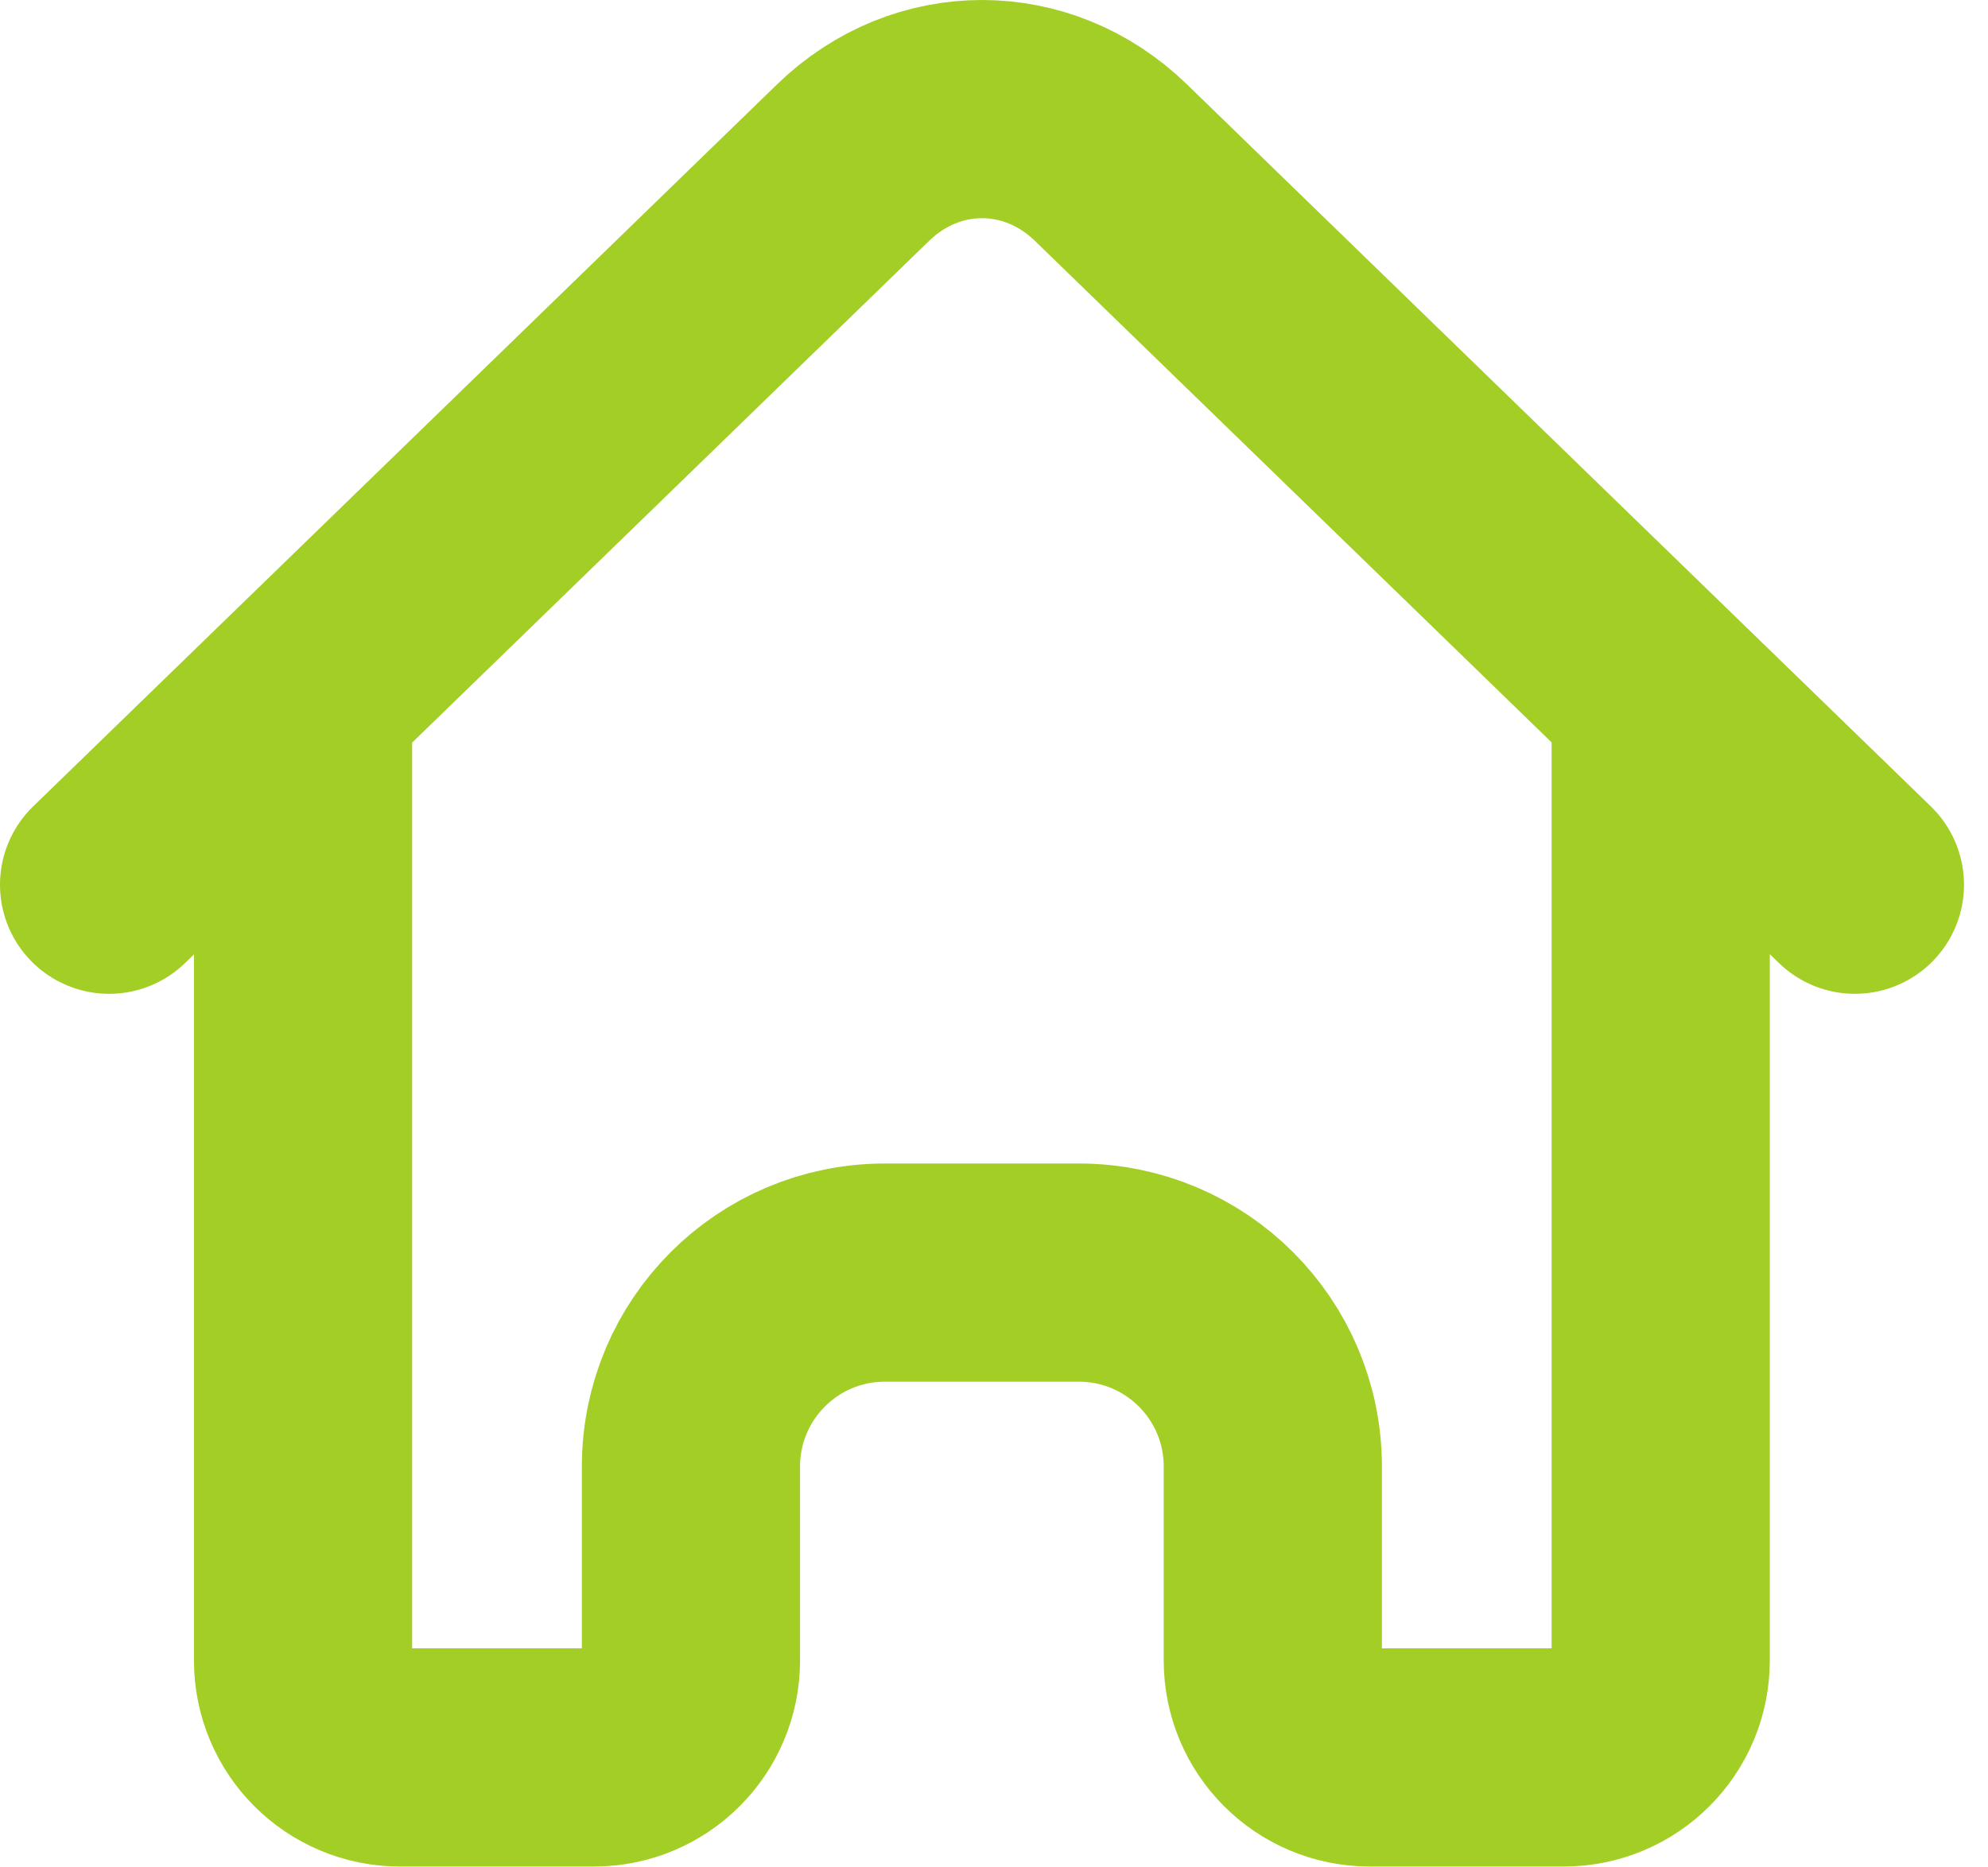
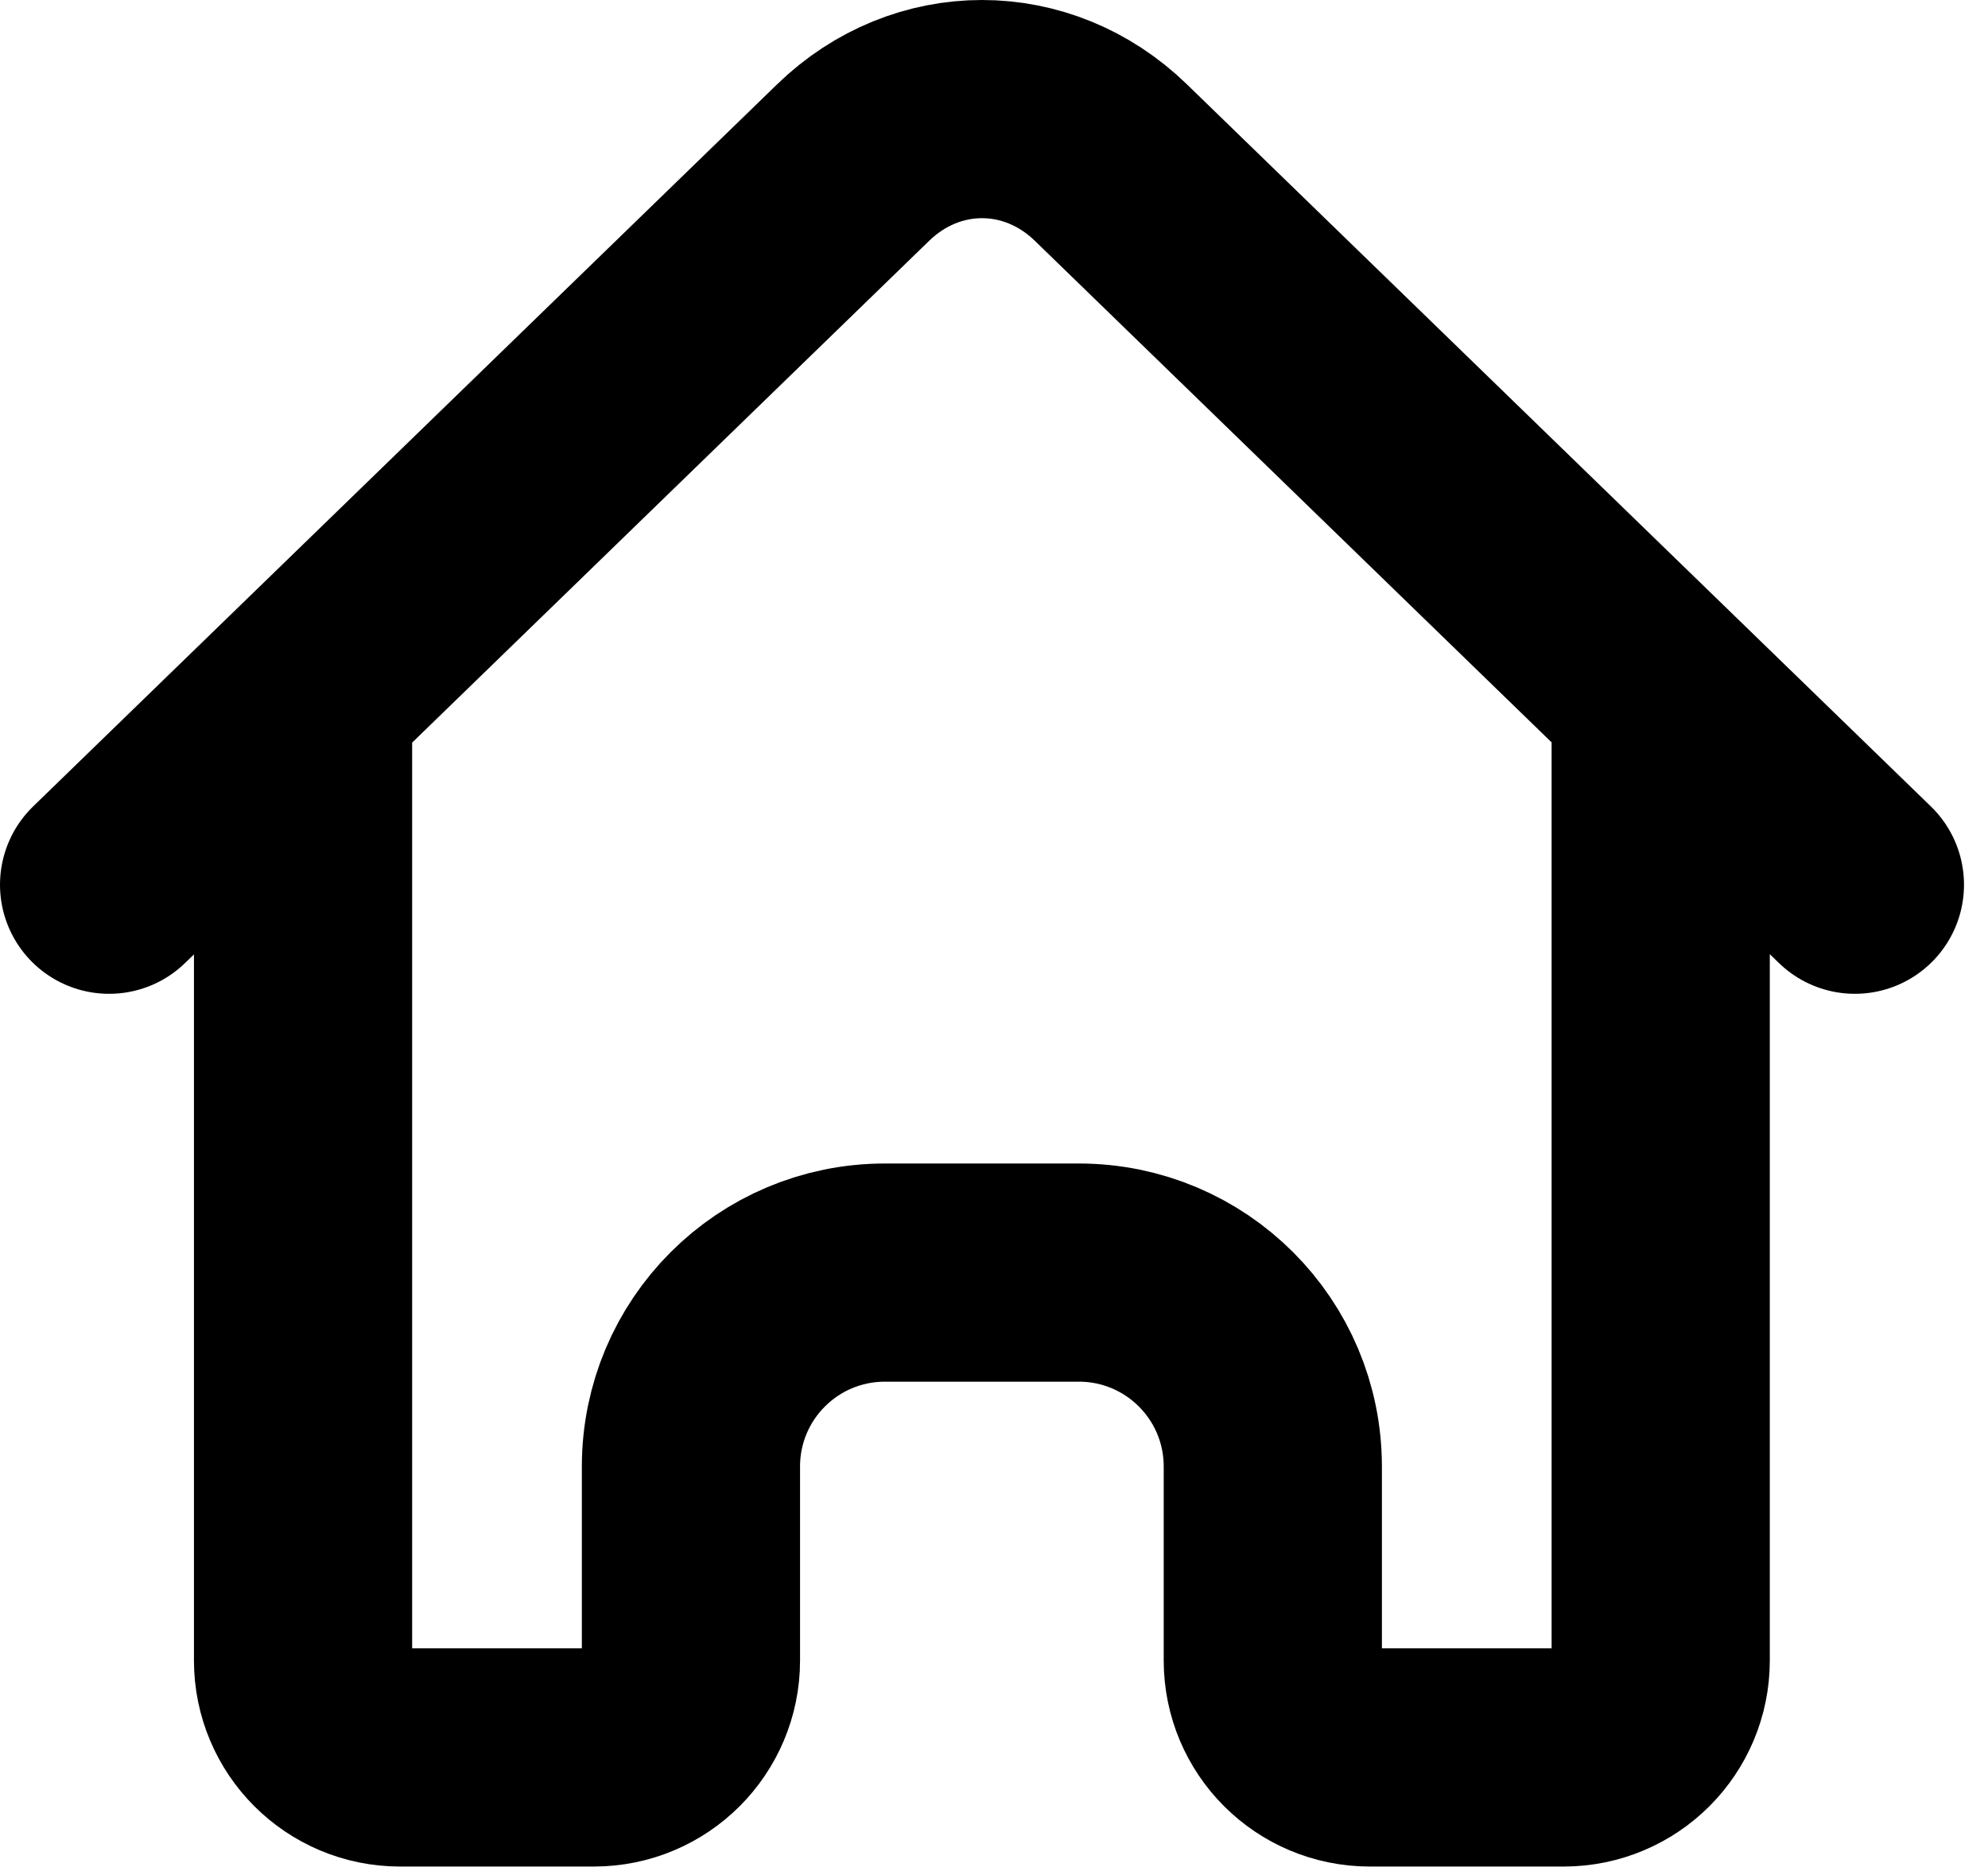
<svg xmlns="http://www.w3.org/2000/svg" width="82" height="77" viewBox="0 0 82 77" fill="none">
-   <path d="M68.5 29.375V68.495C68.5 70.705 66.71 72.495 64.5 72.495H56.5C54.29 72.495 52.5 70.705 52.5 68.495V60.495C52.5 56.075 48.92 52.495 44.5 52.495H36.5C32.08 52.495 28.5 56.075 28.5 60.495V68.495C28.5 70.705 26.71 72.495 24.5 72.495H16.5C14.29 72.495 12.5 70.705 12.5 68.495V29.375M4.5 36.495L35.19 6.705C38.22 3.765 42.79 3.765 45.82 6.705L76.51 36.495" stroke="#A3CE26" stroke-width="9" stroke-linecap="round" stroke-linejoin="round" />
+   <path d="M68.5 29.375V68.495C68.5 70.705 66.71 72.495 64.5 72.495H56.5C54.29 72.495 52.5 70.705 52.5 68.495V60.495C52.5 56.075 48.92 52.495 44.5 52.495H36.5C32.08 52.495 28.5 56.075 28.5 60.495V68.495C28.5 70.705 26.71 72.495 24.5 72.495H16.5C14.29 72.495 12.5 70.705 12.5 68.495V29.375M4.5 36.495L35.19 6.705C38.22 3.765 42.79 3.765 45.82 6.705L76.51 36.495" stroke="#000000" stroke-width="9" stroke-linecap="round" stroke-linejoin="round" />
</svg>
